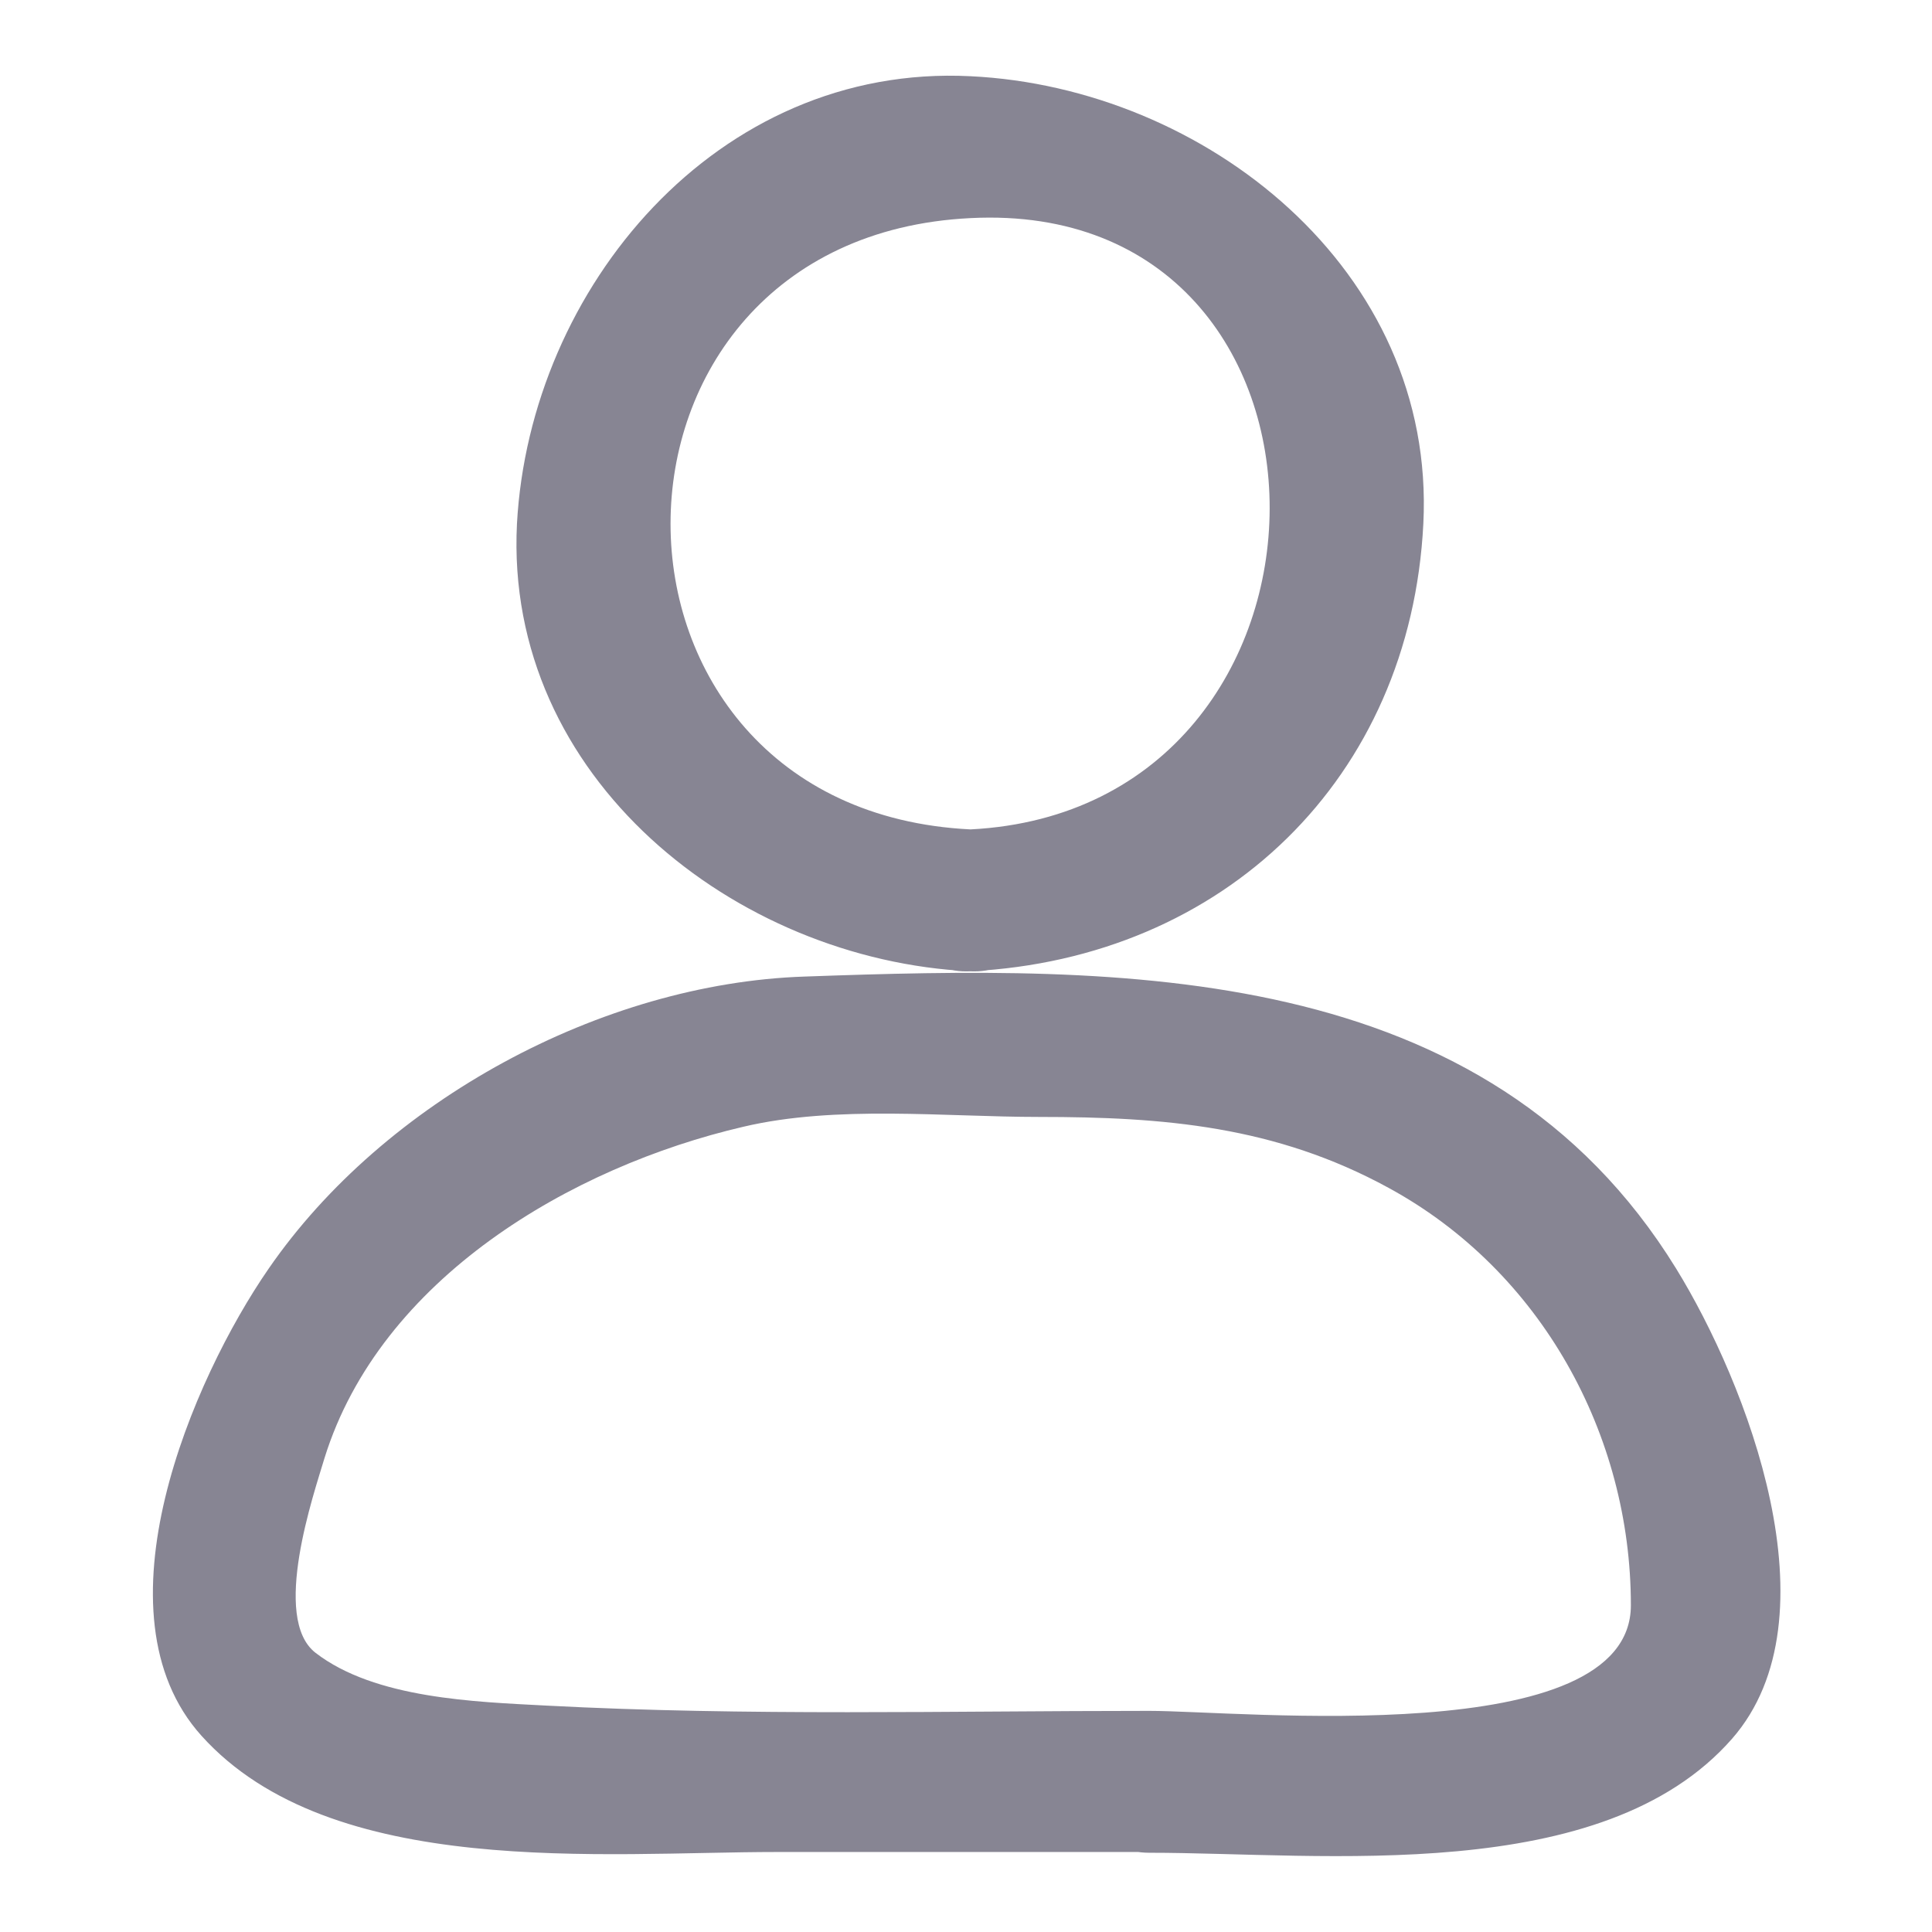
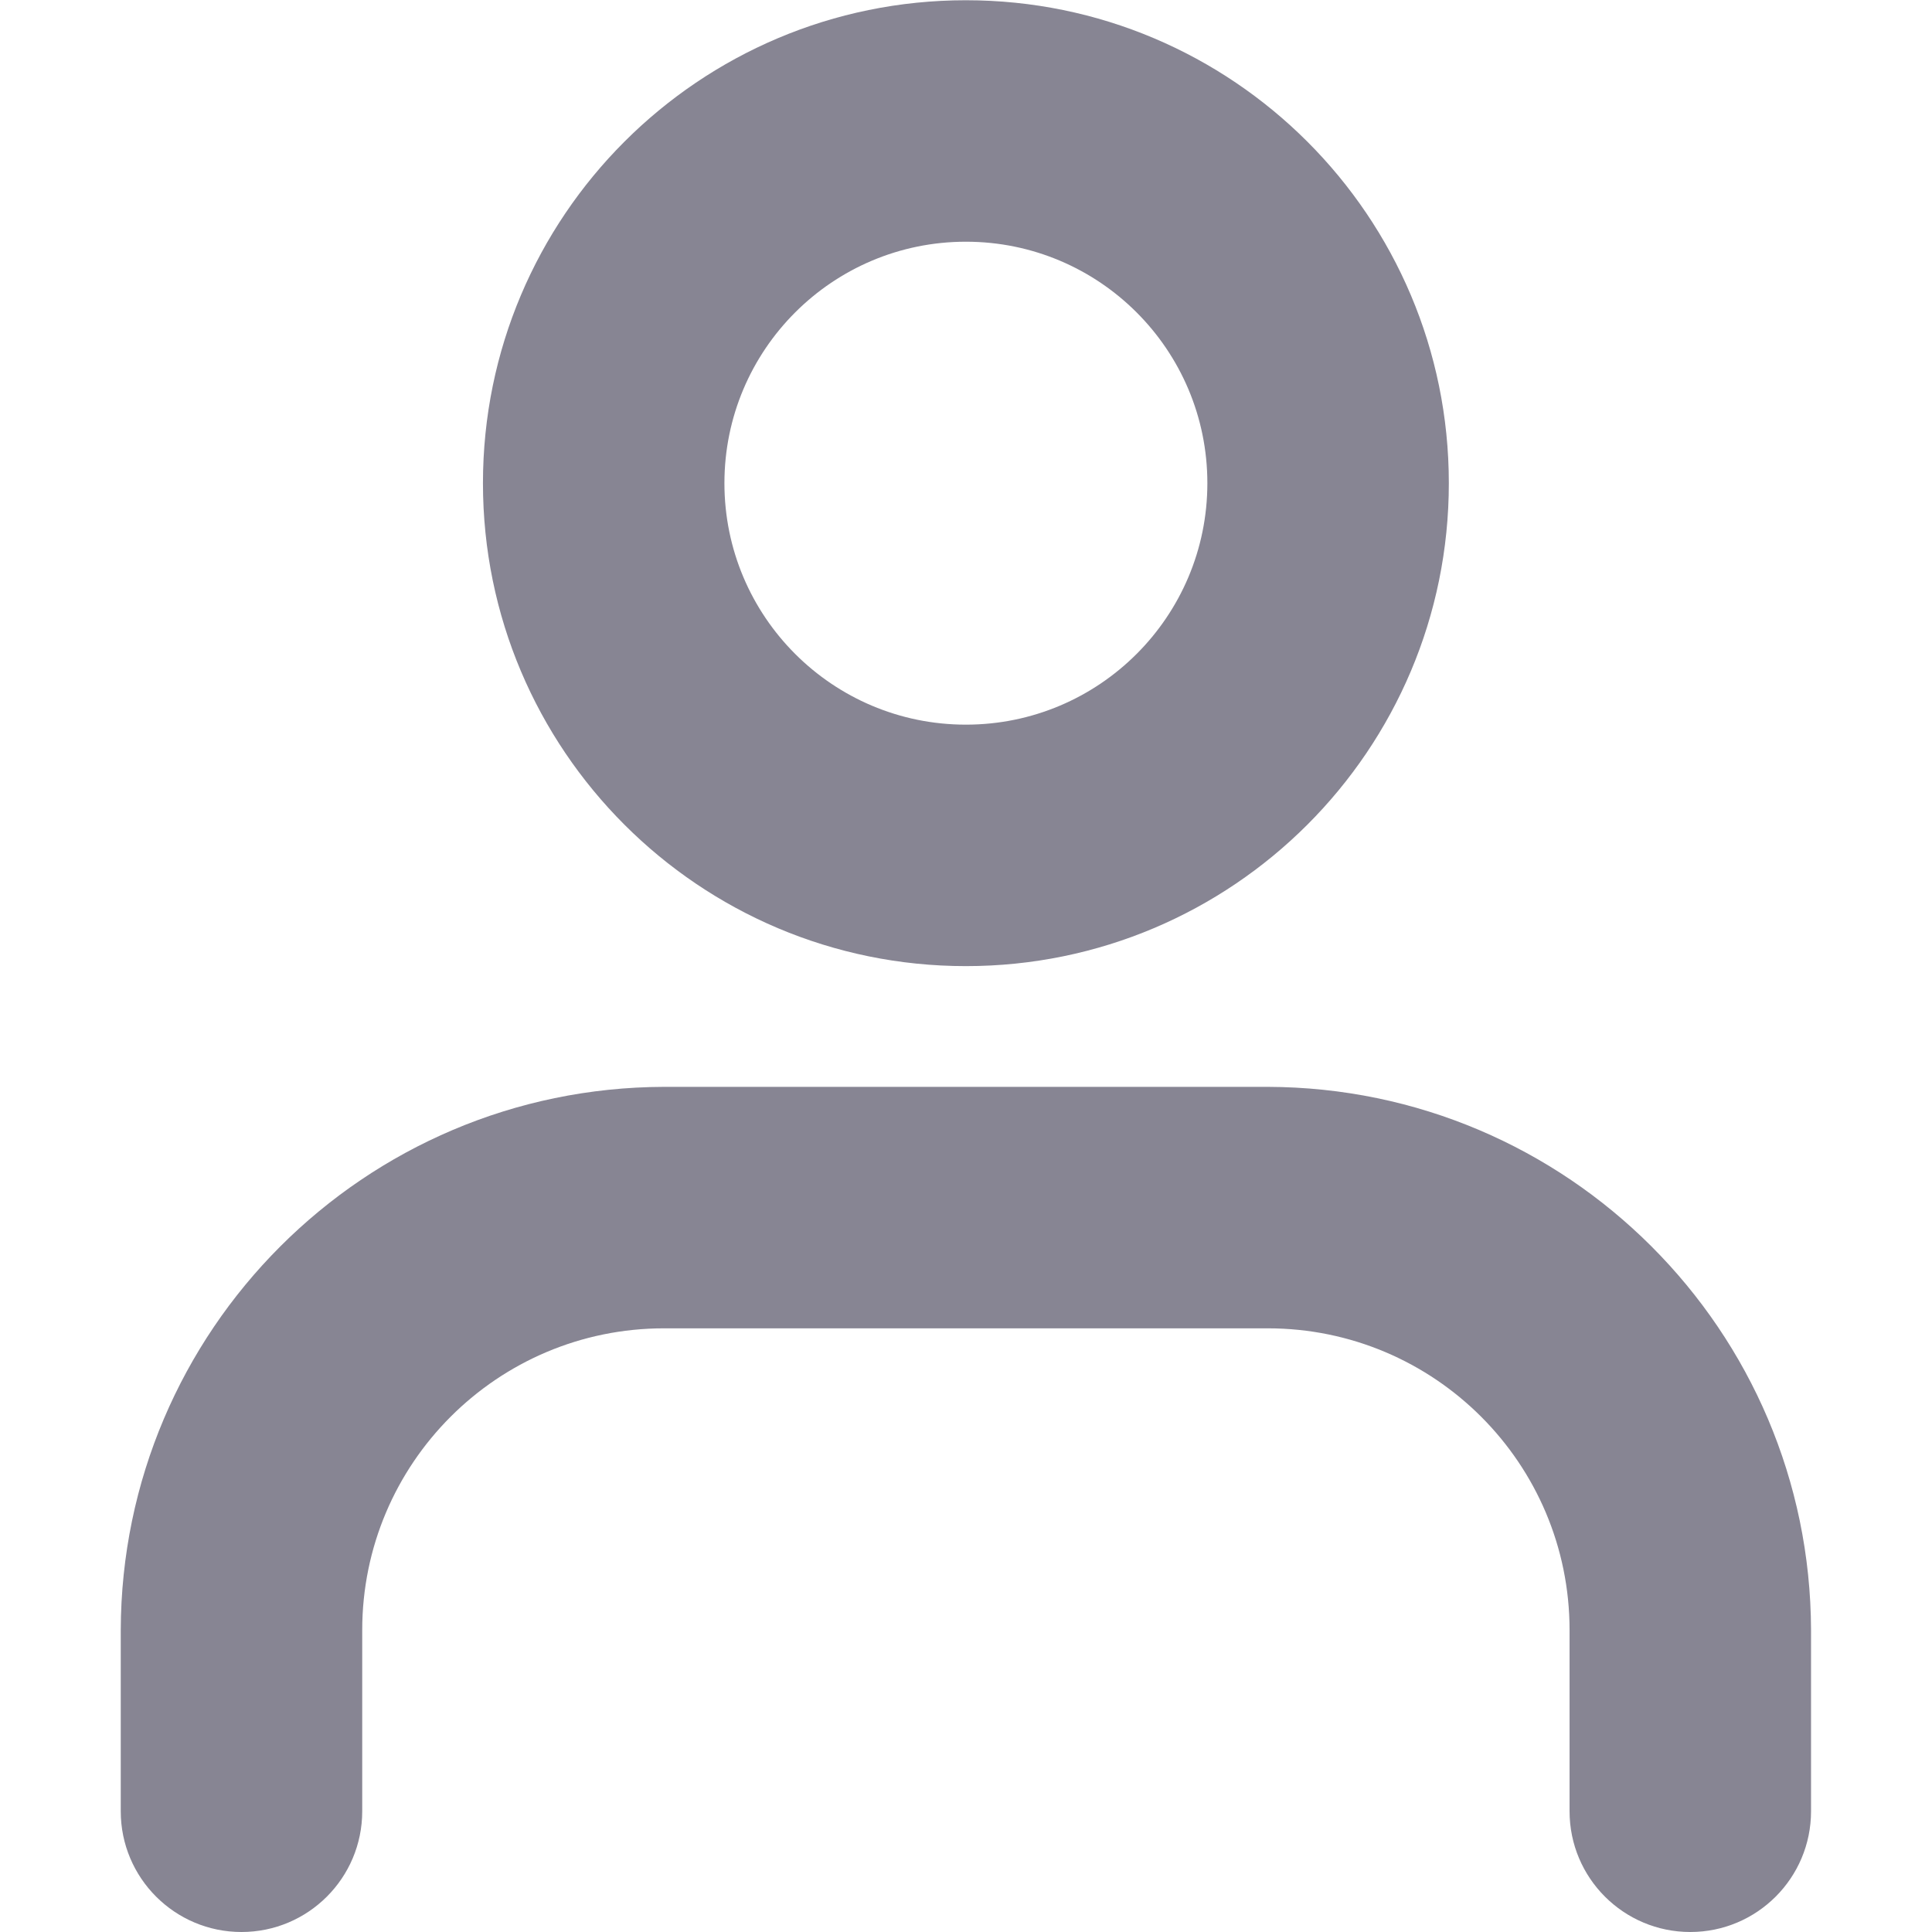
- <svg xmlns="http://www.w3.org/2000/svg" version="1.1" x="0px" y="0px" viewBox="0 0 256 256" enable-background="new 0 0 256 256" xml:space="preserve">
-   <g>
-     <g>
-       <path fill="#878593" d="M152.3,226.7c-26.6,0-53.3,0.7-79.9-0.7c-9.4-0.5-22.7-0.9-30.6-7c-5.9-4.6-0.2-21.1,1.2-25.8c7.4-23.8,32.7-38.6,55.5-43.9c12.3-2.9,26.7-1.3,39.2-1.3c16.5,0,31.3,1.2,46.3,9.4c20.2,11,32.1,32.7,32.1,55.3C216.1,232,164.5,226.7,152.3,226.7c-12.1,0-12.1,18.8,0,18.8c23,0,60,4.5,77.2-15.1c14.1-16.1,1.9-47.2-7.4-62.3c-25.2-40.9-73.4-40.2-115.5-38.7c-26.9,0.9-55.7,16.5-71,38.7c-10.1,14.6-23.5,45.7-8.9,61.9c17.2,19.1,53.3,15.4,76.2,15.4c16.5,0,33,0,49.6,0C164.4,245.6,164.4,226.7,152.3,226.7z" />
-       <path fill="#878593" d="M128.6,109.9c-53-2.6-53-78.4,0-81C181.6,26.2,181.3,107.2,128.6,109.9c-12.1,0.6-12.1,19.4,0,18.8c33.6-1.7,58.3-25.6,60-59.3c1.7-33.7-29-57.8-60-59.3C95,8.4,70.2,38.2,68.5,69.4c-1.7,33.7,29,57.8,60,59.3C140.7,129.3,140.6,110.5,128.6,109.9z" />
-     </g>
-   </g>
+ <svg xmlns="http://www.w3.org/2000/svg" class="svg-icon" fill="#878593" viewBox="0 0 1024 1024" version="1.1">
+   <path d="M831.904 960.008v-95.988a159.98 159.98 0 0 0-159.98-159.98h-319.96a159.98 159.98 0 0 0-159.98 159.98v95.988a63.992 63.992 0 1 1-127.984 0v-95.988a288.732 288.732 0 0 1 287.964-287.964h319.96a288.732 288.732 0 0 1 287.964 287.964v95.988a63.992 63.992 0 1 1-127.984 0z m-575.928-703.912a255.968 255.968 0 1 1 255.968 255.968 255.968 255.968 0 0 1-255.968-255.968z m127.984 0a127.984 127.984 0 1 0 127.984-127.984 127.984 127.984 0 0 0-127.984 127.984z" fill="#878593" />
</svg>
